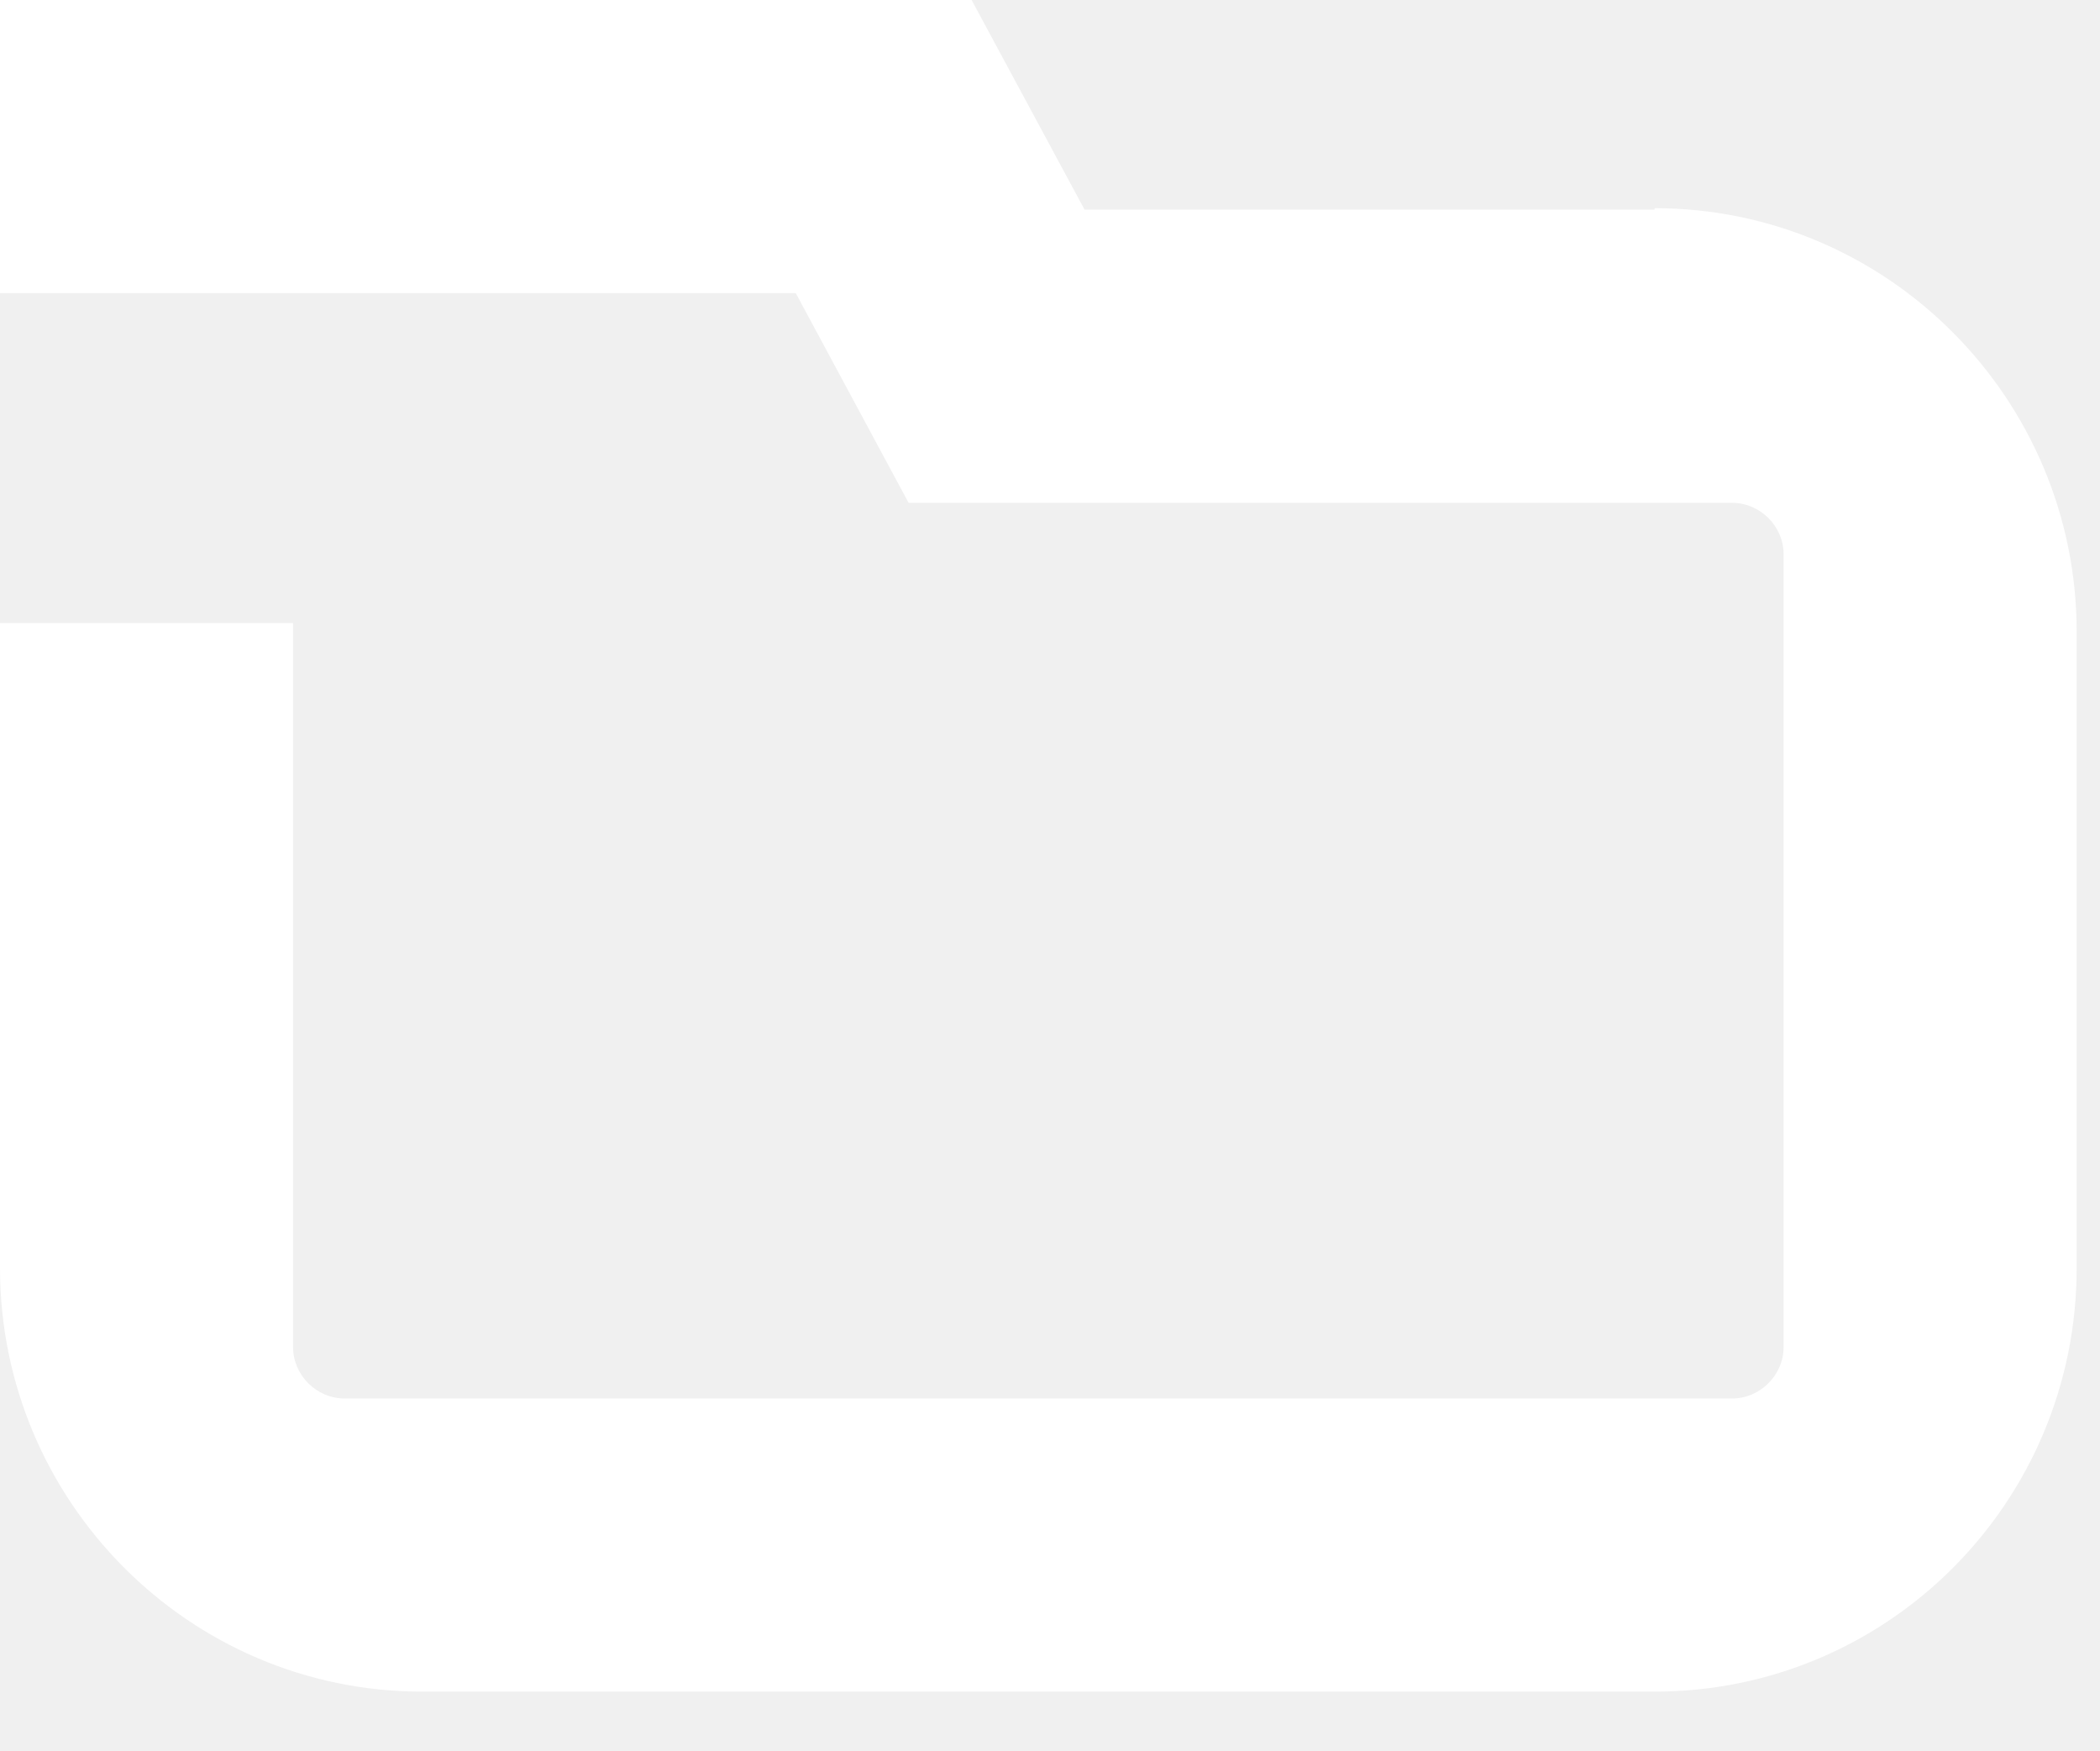
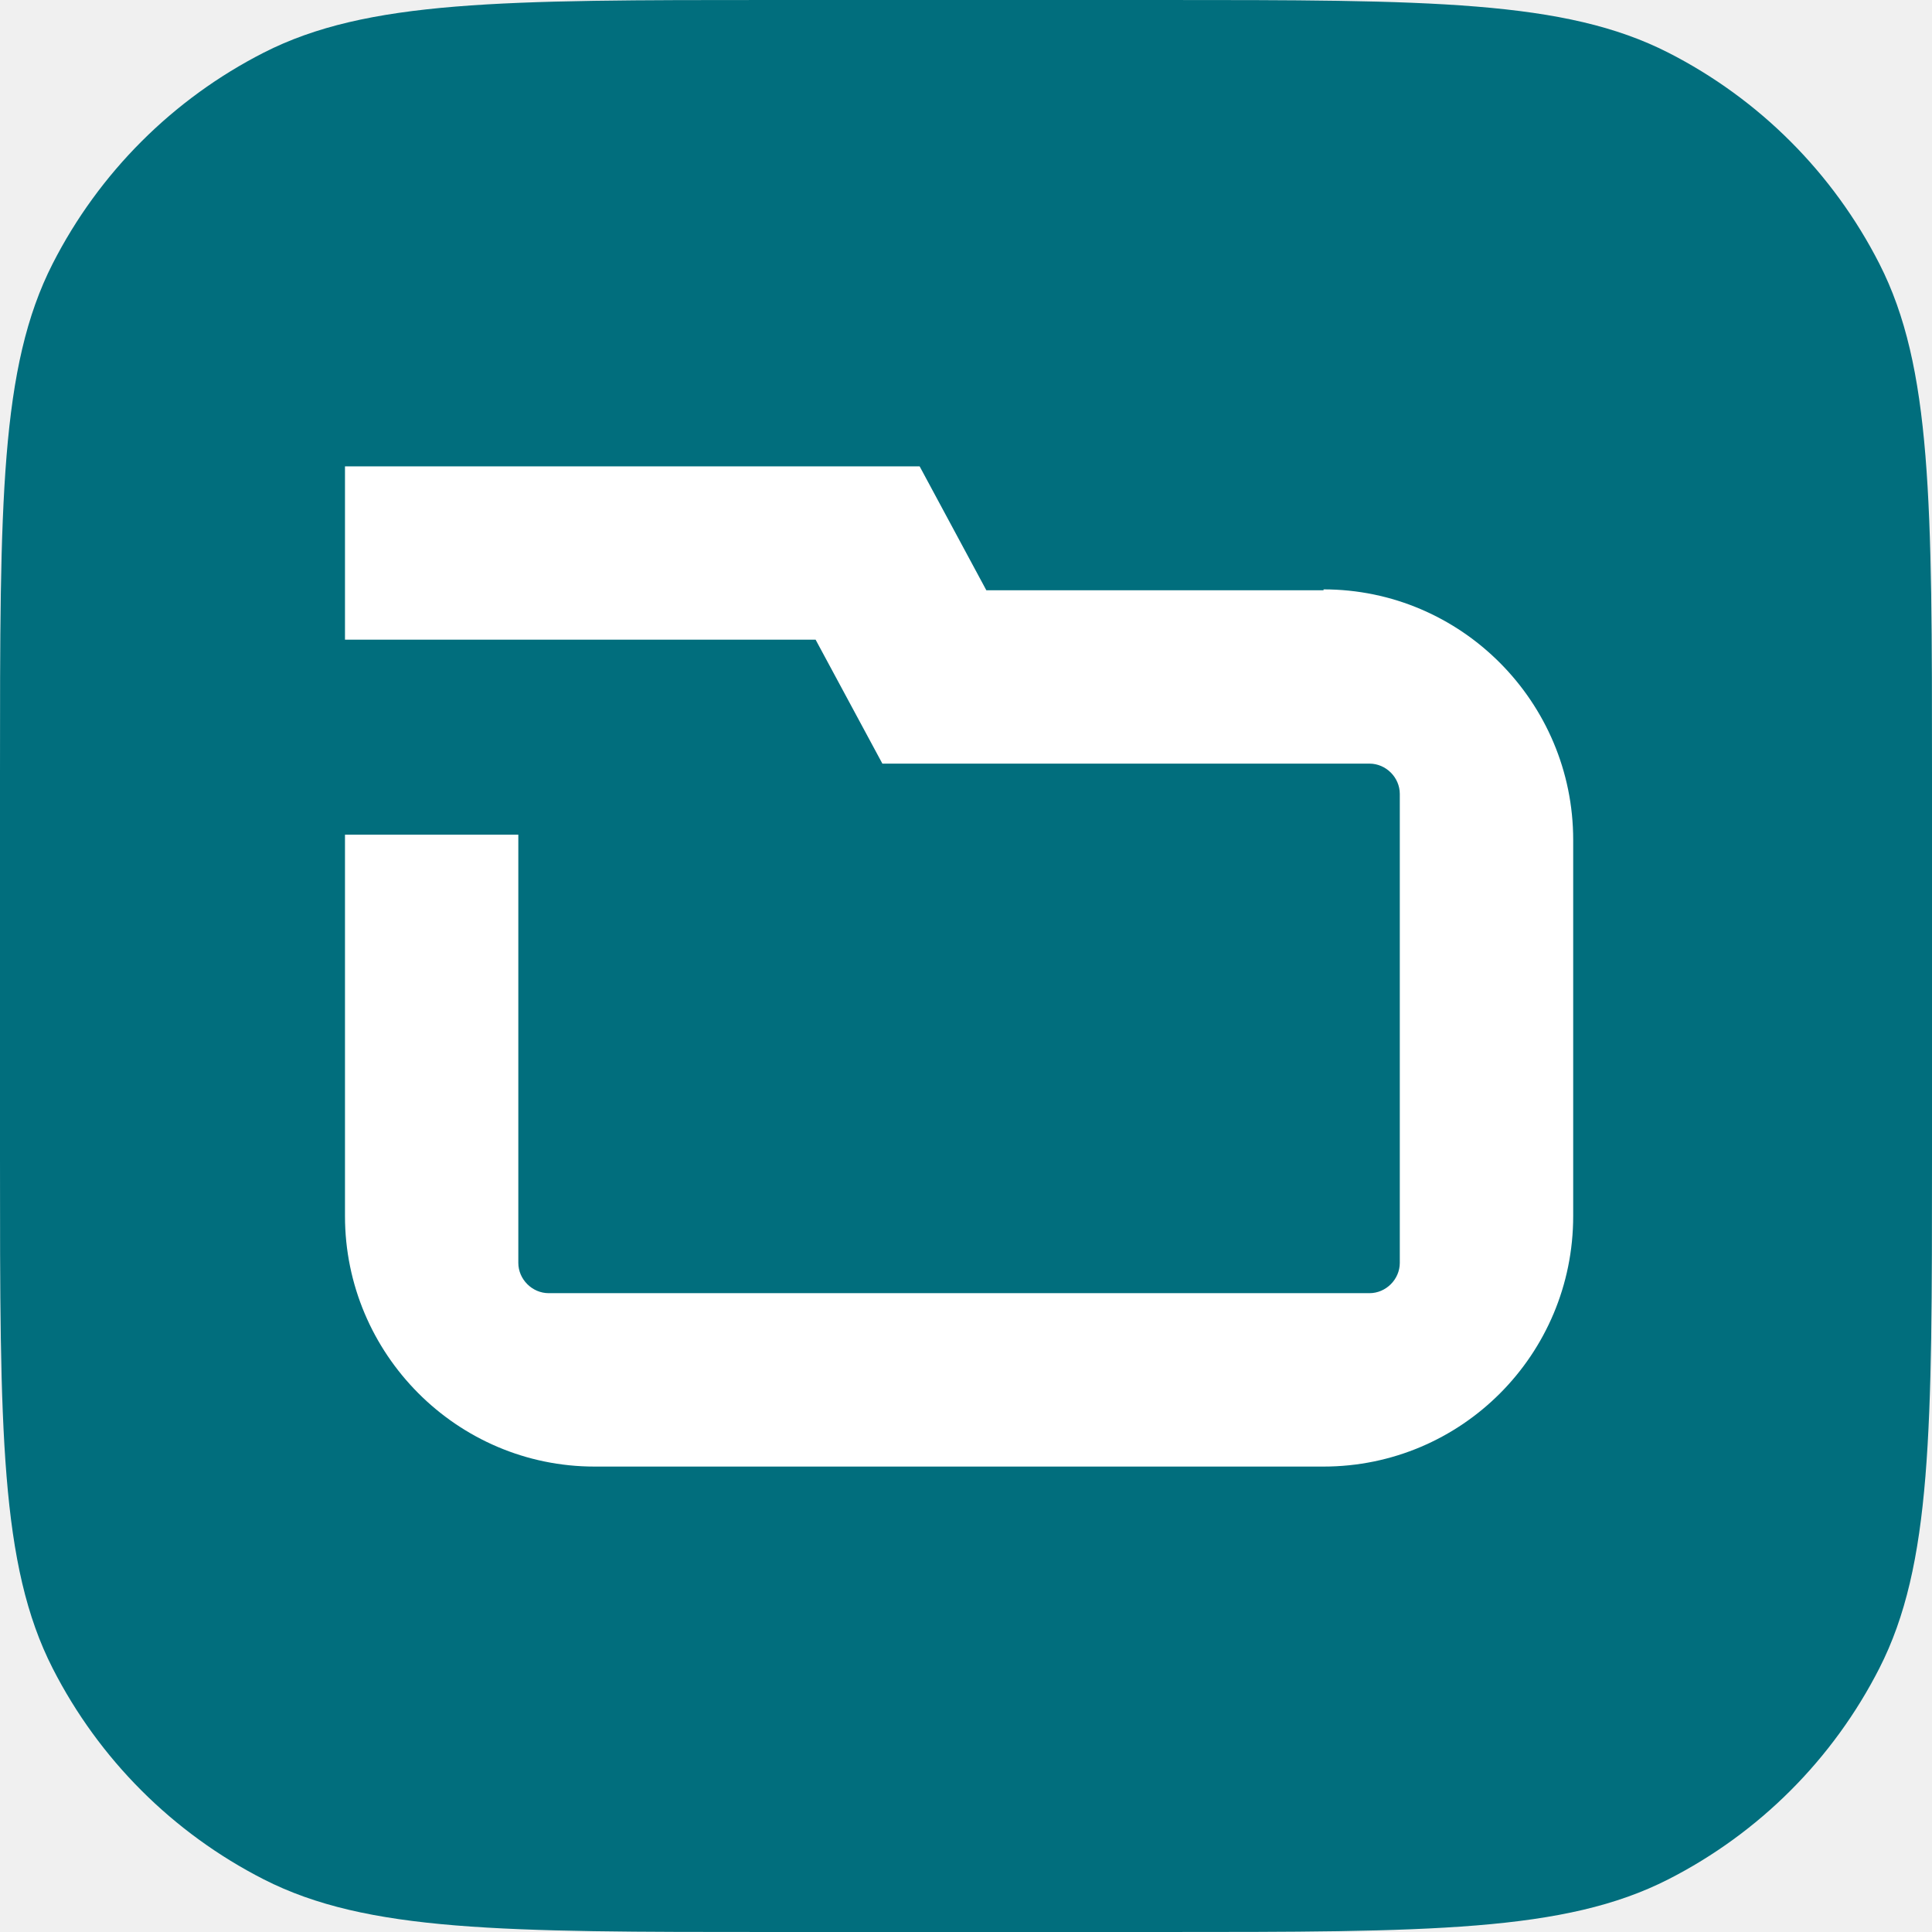
- <svg xmlns="http://www.w3.org/2000/svg" width="18" height="15" viewBox="0 0 18 15" fill="none">
-   <path d="M14.182 1.796H9.296L8.328 0H0V2.512H6.821L7.788 4.309H14.848C15.087 4.309 15.288 4.51 15.288 4.748V11.544C15.288 11.783 15.087 11.984 14.848 11.984H2.952C2.713 11.984 2.512 11.783 2.512 11.544V5.339H0V10.866C0 12.863 1.62 14.496 3.618 14.496H14.182C16.18 14.496 17.8 12.876 17.8 10.866V5.414C17.8 3.417 16.18 1.784 14.182 1.784V1.796Z" fill="white" />
+ <svg xmlns="http://www.w3.org/2000/svg" width="32" height="32" viewBox="0 0 32 32" fill="none">
+   <path d="M0 12.8C0 8.32 0 6.079 0.872 4.368C1.639 2.863 2.863 1.639 4.368 0.872C6.079 0 8.32 0 12.8 0H19.2C23.68 0 25.921 0 27.632 0.872C29.137 1.639 30.361 2.863 31.128 4.368C32 6.079 32 8.32 32 12.8V19.2C32 23.68 32 25.921 31.128 27.632C30.361 29.137 29.137 30.361 27.632 31.128C25.921 32 23.68 32 19.2 32H12.8C8.32 32 6.079 32 4.368 31.128C2.863 30.361 1.639 29.137 0.872 27.632C0 25.921 0 23.68 0 19.2V12.8Z" fill="#016E7D" />
+   <path d="M21.922 9.777H16.337L15.232 7.724H5.714V10.595H13.509L14.615 12.648H22.683C22.956 12.648 23.185 12.877 23.185 13.15V20.917C23.185 21.19 22.956 21.419 22.683 21.419H9.088C8.815 21.419 8.585 21.19 8.585 20.917V13.825H5.714V20.142C5.714 22.424 7.566 24.291 9.848 24.291H21.922C24.205 24.291 26.057 22.439 26.057 20.142V13.911C26.057 11.629 24.205 9.762 21.922 9.762V9.777Z" fill="white" />
</svg>
